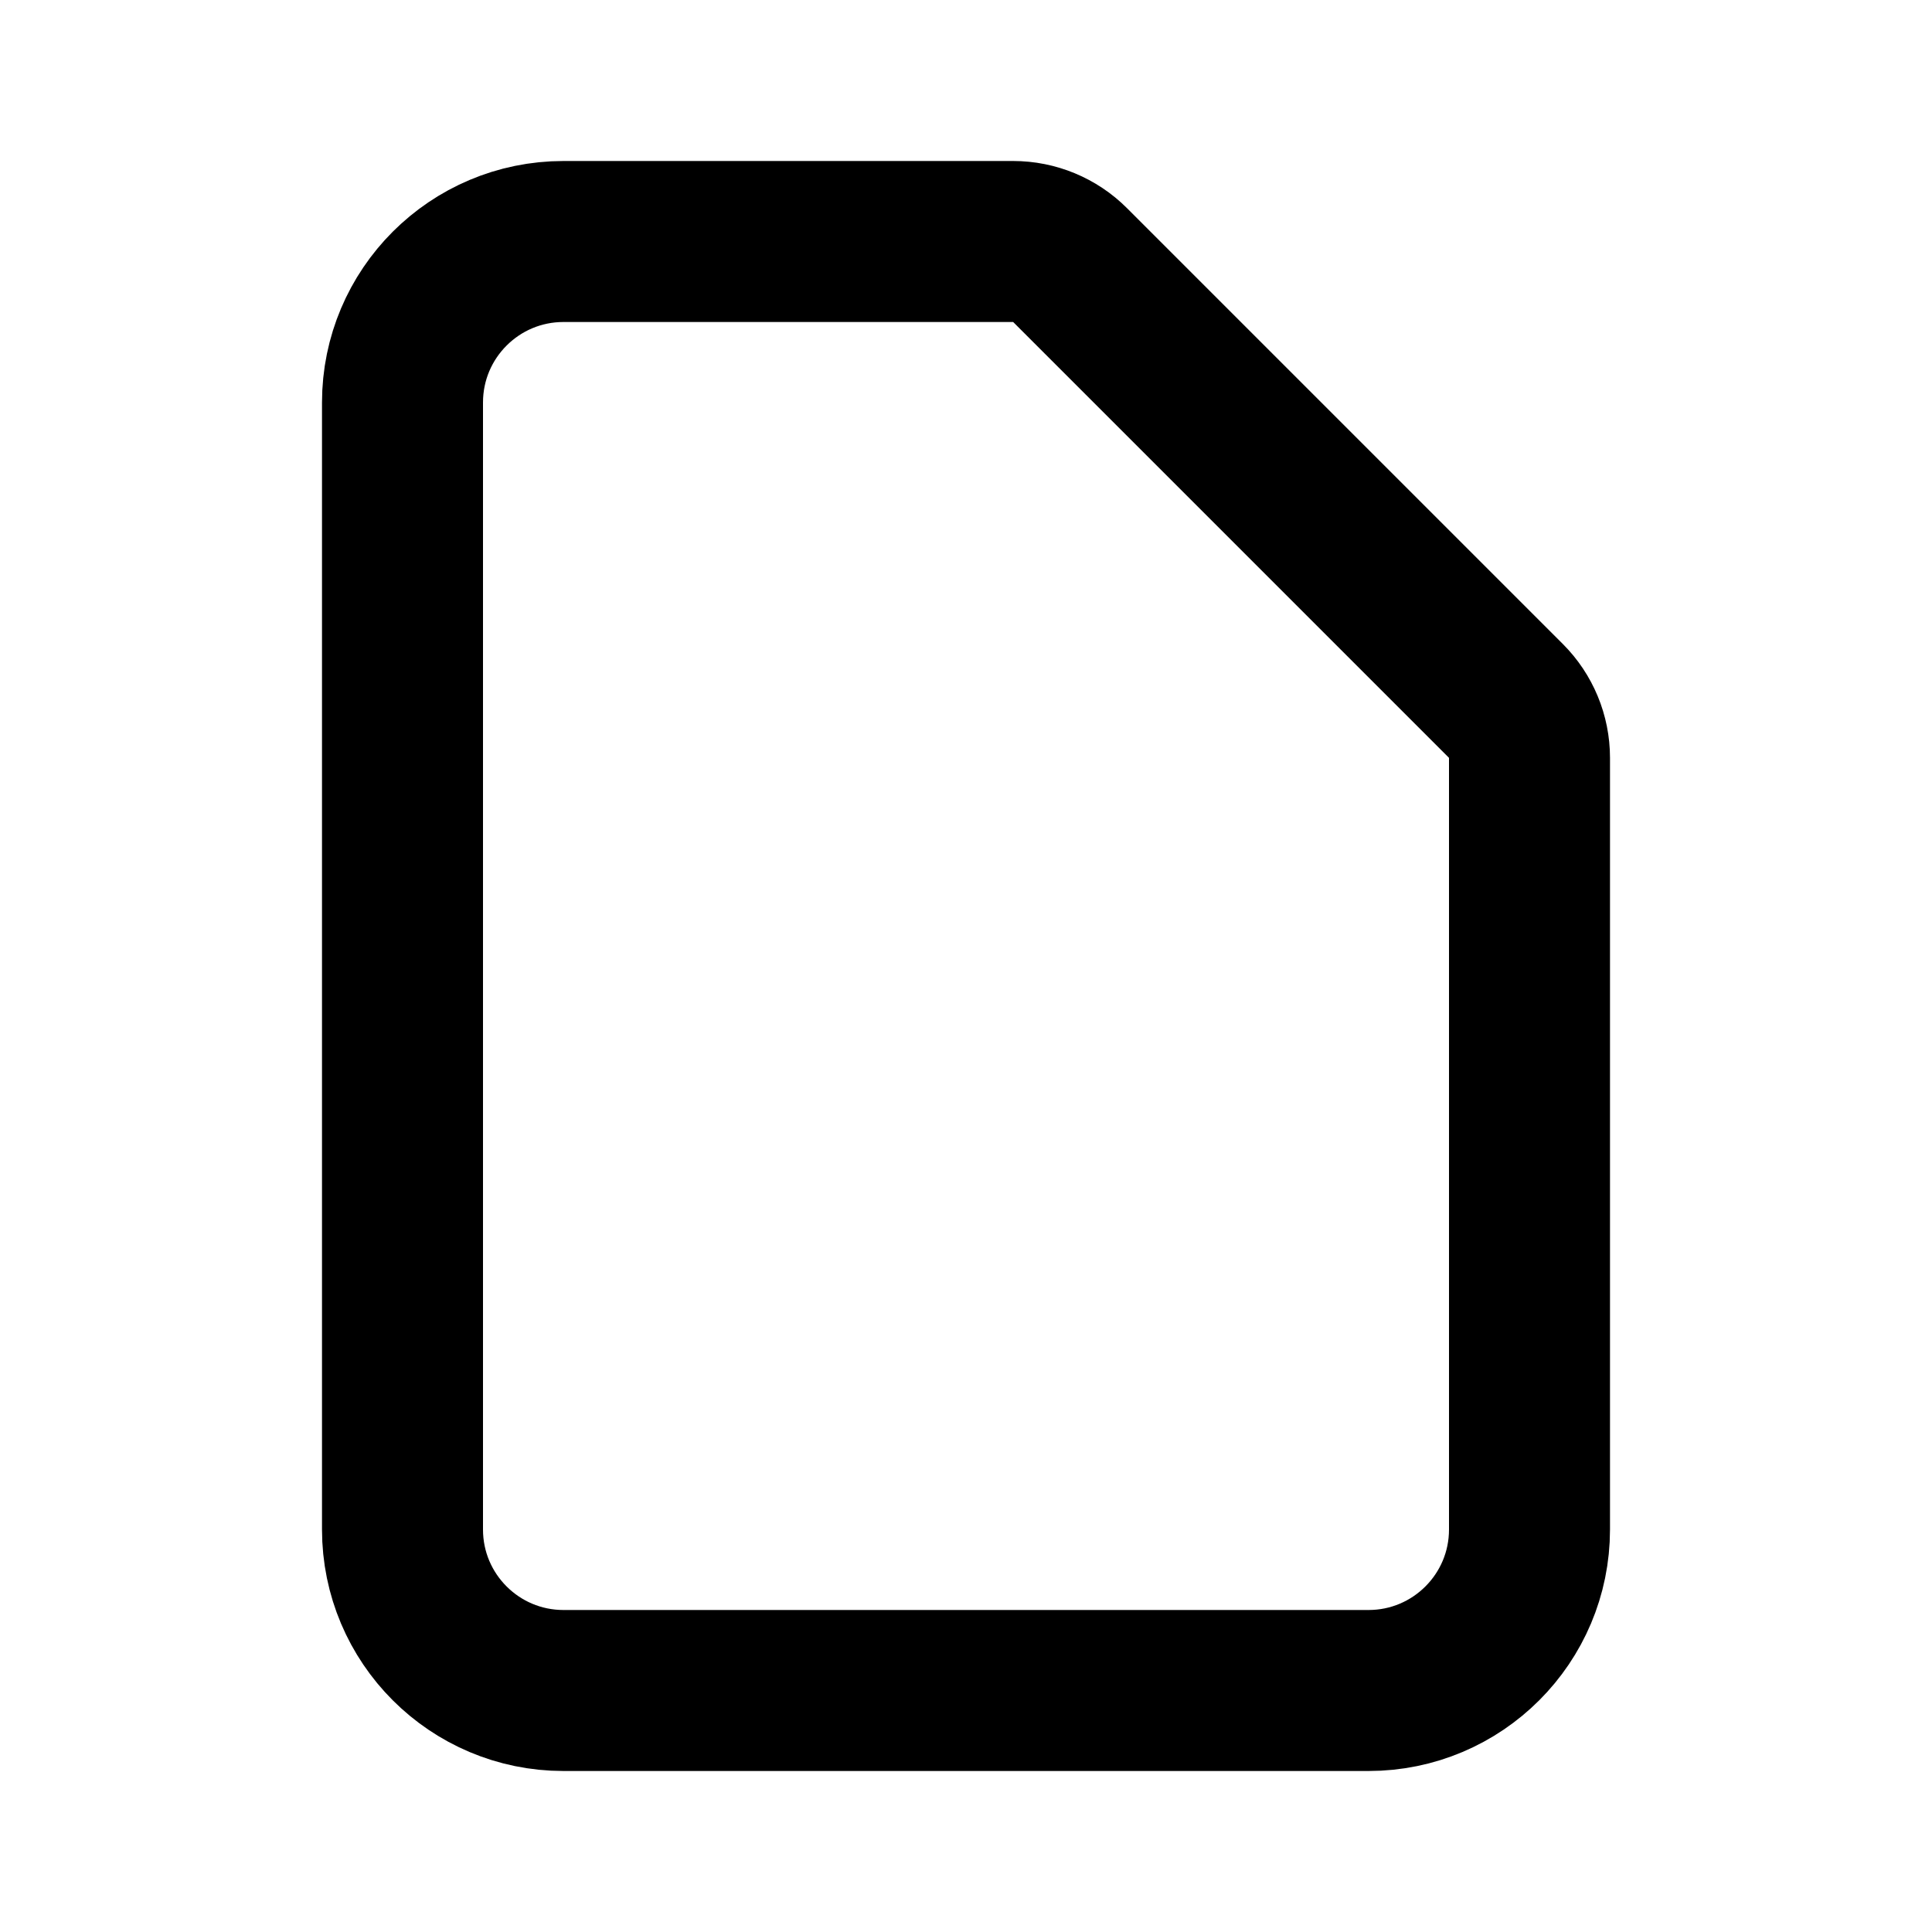
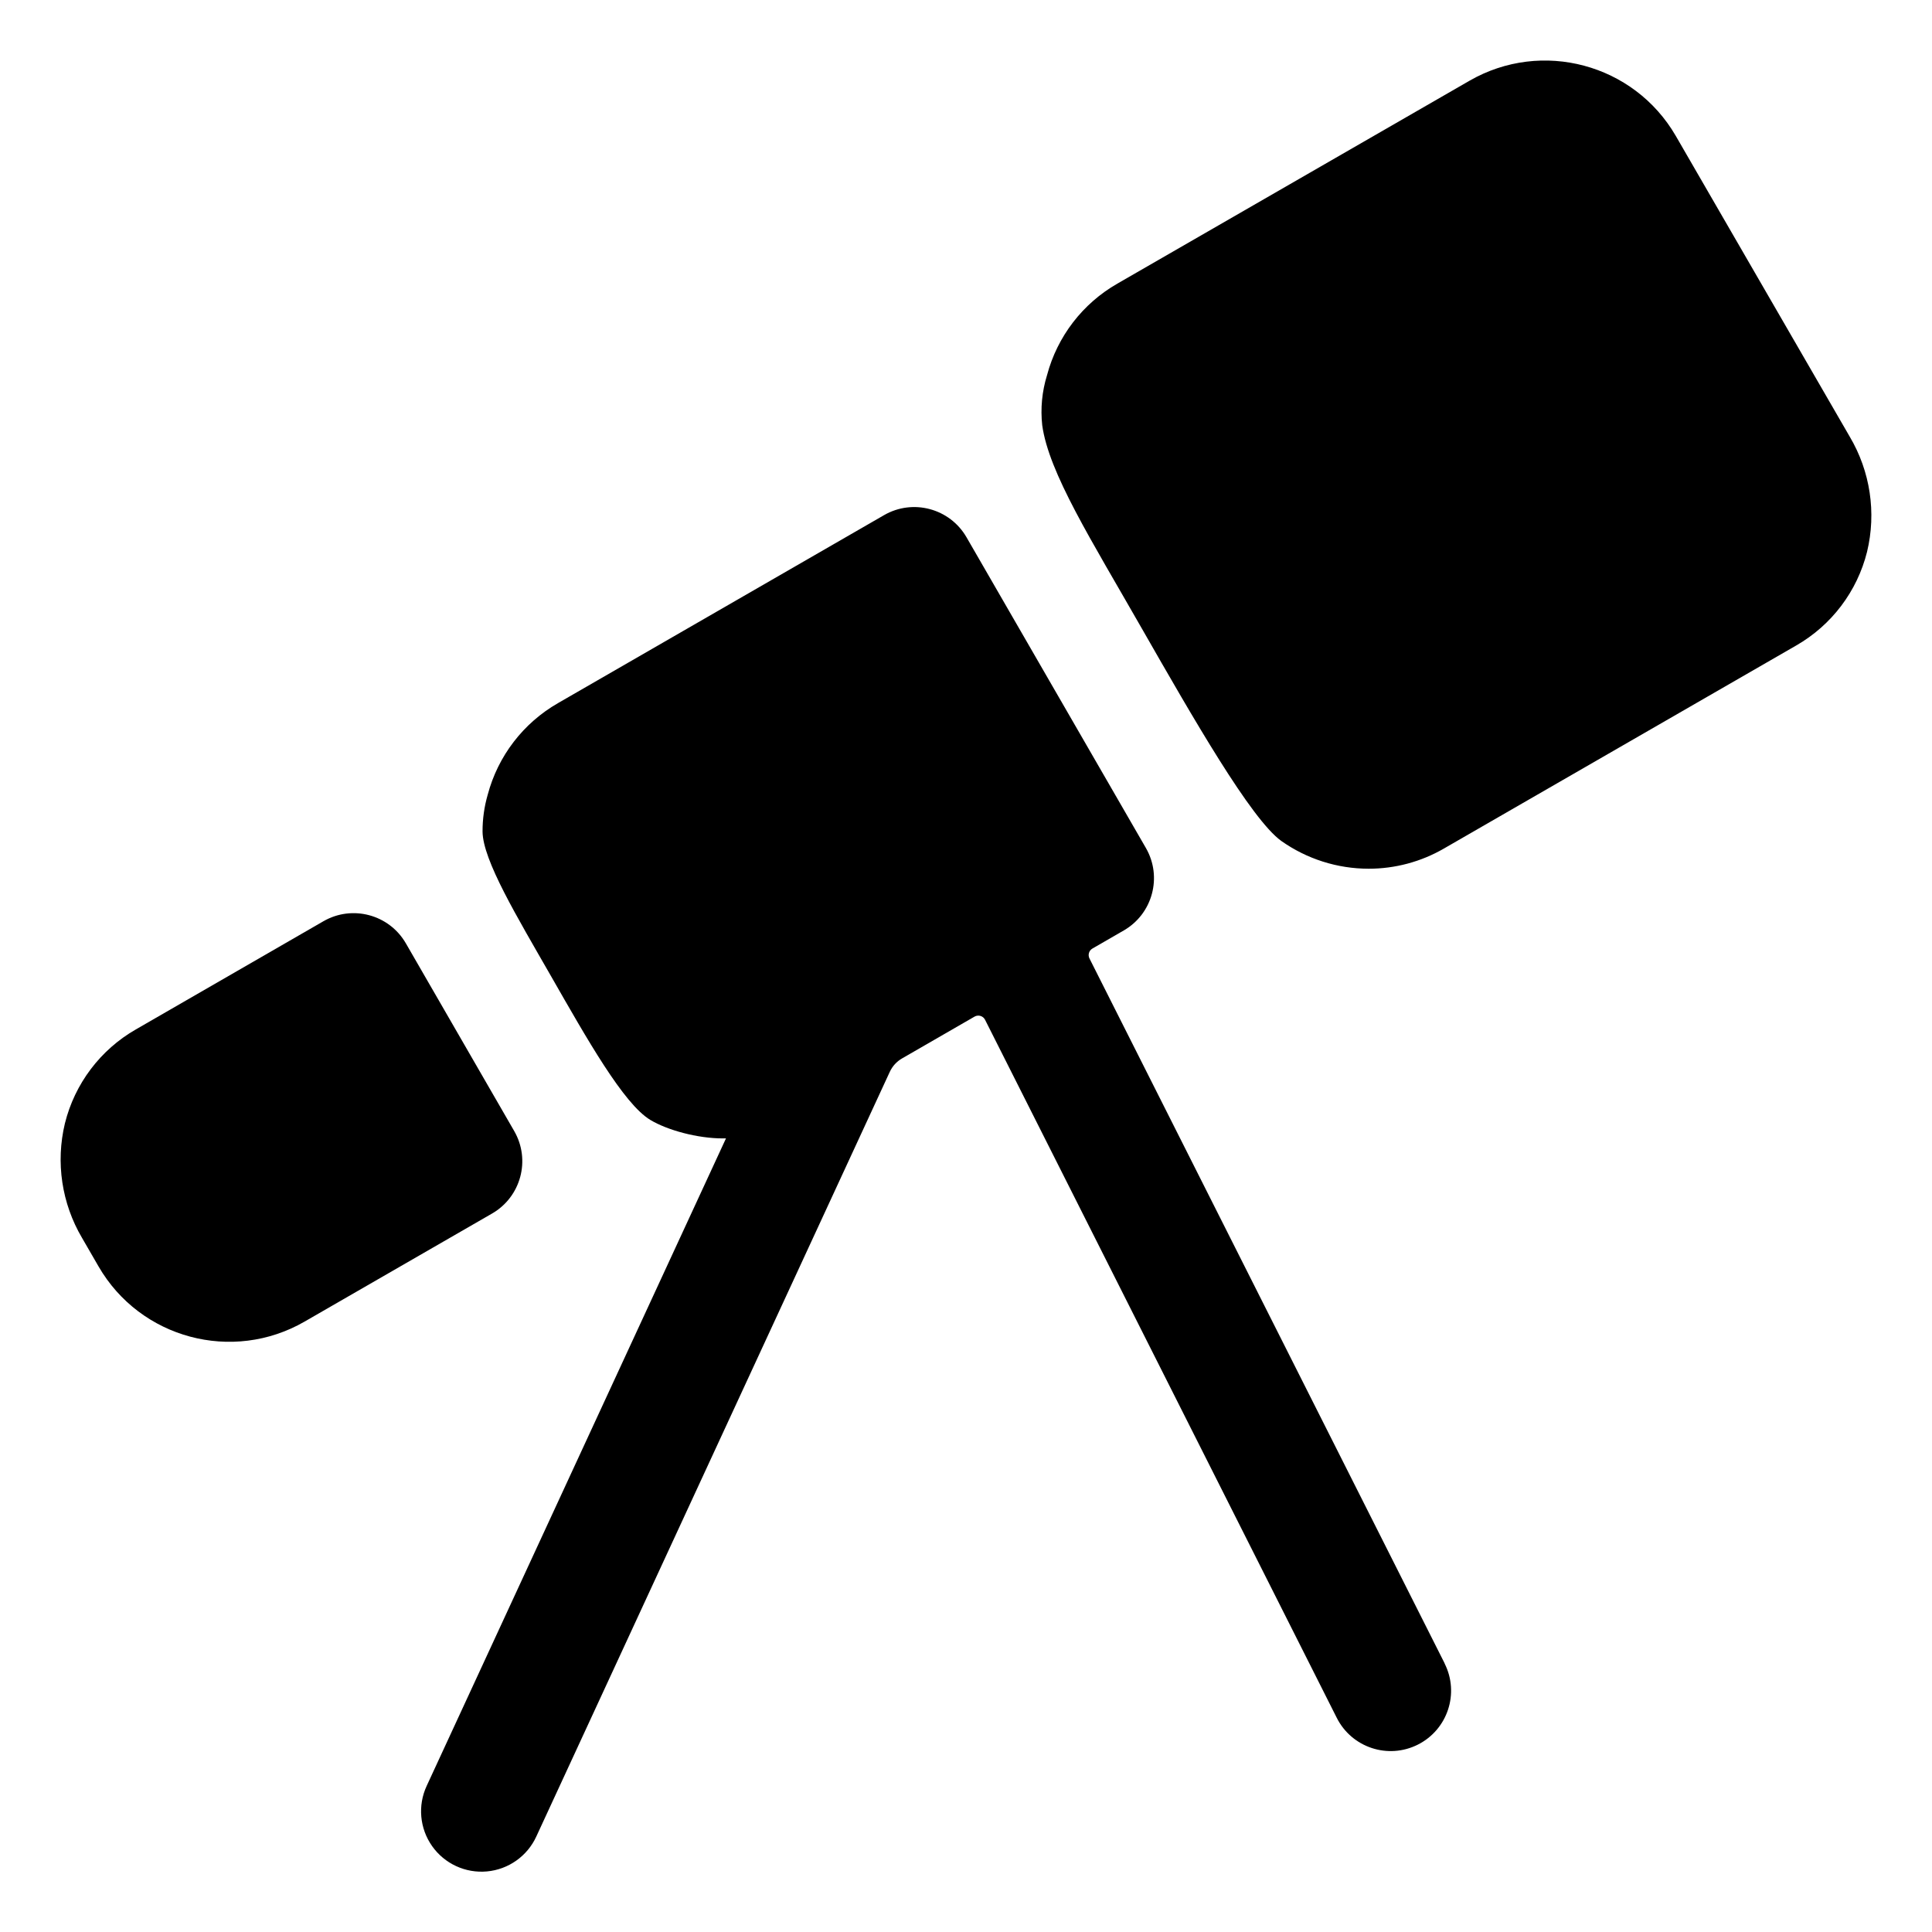
- <svg xmlns="http://www.w3.org/2000/svg" fill="none" viewBox="0 0 24 24" stroke="currentColor">
-   <path stroke-linecap="round" stroke-linejoin="round" stroke-width="2" d="M7 21h10a2 2 0 002-2V9.414a1 1 0 00-.293-.707l-5.414-5.414A1 1 0 0012.586 3H7a2 2 0 00-2 2v14a2 2 0 002 2z" />
+ <svg xmlns="http://www.w3.org/2000/svg" class="ionicon" viewBox="0 0 512 512">
+   <path d="M107.56 250a16 16 0 00-21.85-5.86L36 272.81a39.71 39.71 0 00-18.8 24.91 40.9 40.9 0 004.55 30.35l4.36 7.54a40 40 0 0054.62 14.62l49.67-28.63a16 16 0 005.87-21.86z" />
+   <path d="M382.84 440.8L288.72 254a2 2 0 01.79-2.63l8.3-4.79a16 16 0 005.86-21.86l-47.53-82.33a16 16 0 00-21.86-5.87l-86.38 49.8a39.73 39.73 0 00-18.65 24.28 34.82 34.82 0 00-1.37 9.76c.06 7.6 9.2 22.7 18.12 38.28 9.59 16.75 19.24 33.88 26.34 38.15 4.52 2.72 12.5 4.9 19.21 4.9h.84l-79.32 171.6a16 16 0 1029.05 13.42l93.68-202.65a7.94 7.94 0 013.26-3.57l19.21-11.08a2 2 0 012.78.84l93.21 185a16 16 0 0028.58-14.4zM490.21 115.74L444.09 36a40.08 40.08 0 00-54.63-14.62l-93.34 53.78a39.69 39.69 0 00-18.65 24.28 32.76 32.76 0 00-1.27 13.25c1.74 12.62 13 30.4 26.41 53.89 13.58 23.73 28.91 50.48 36.93 56.27a40.18 40.18 0 0023.18 7.37 39.77 39.77 0 0019.92-5.34L476 171.07a39.72 39.72 0 0018.79-24.84 41 41 0 00-4.58-30.49z" />
</svg>
